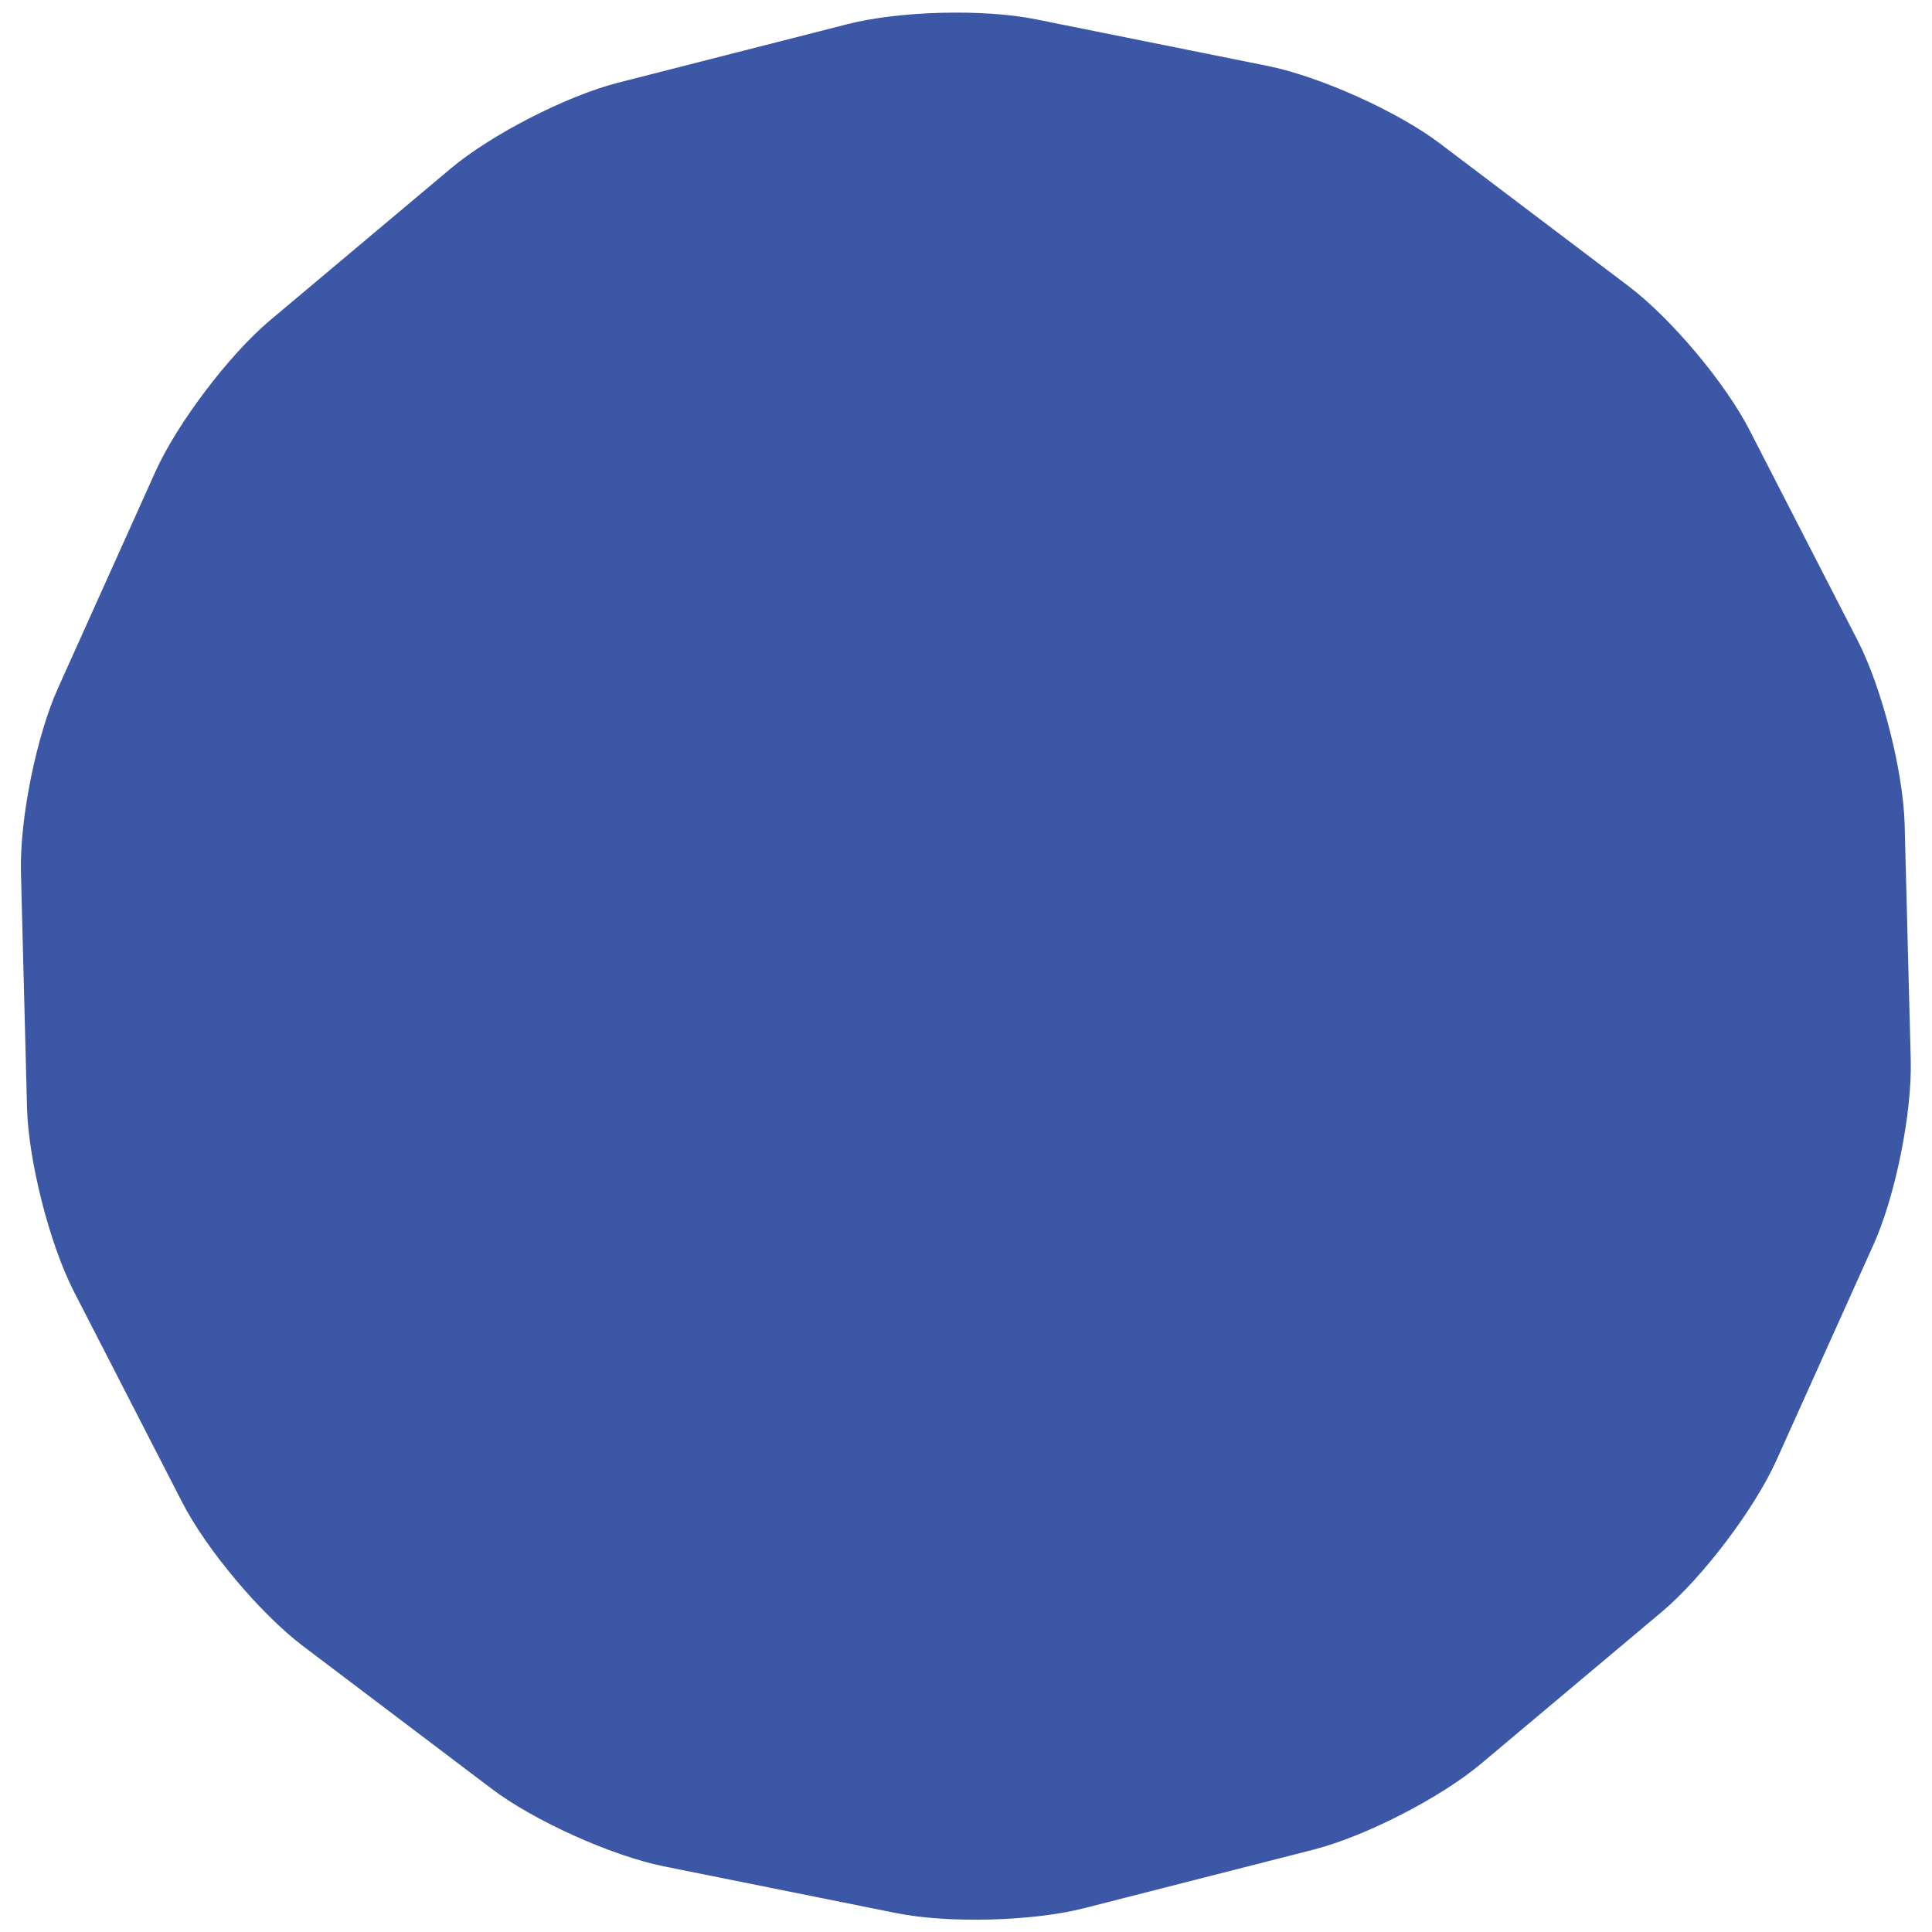
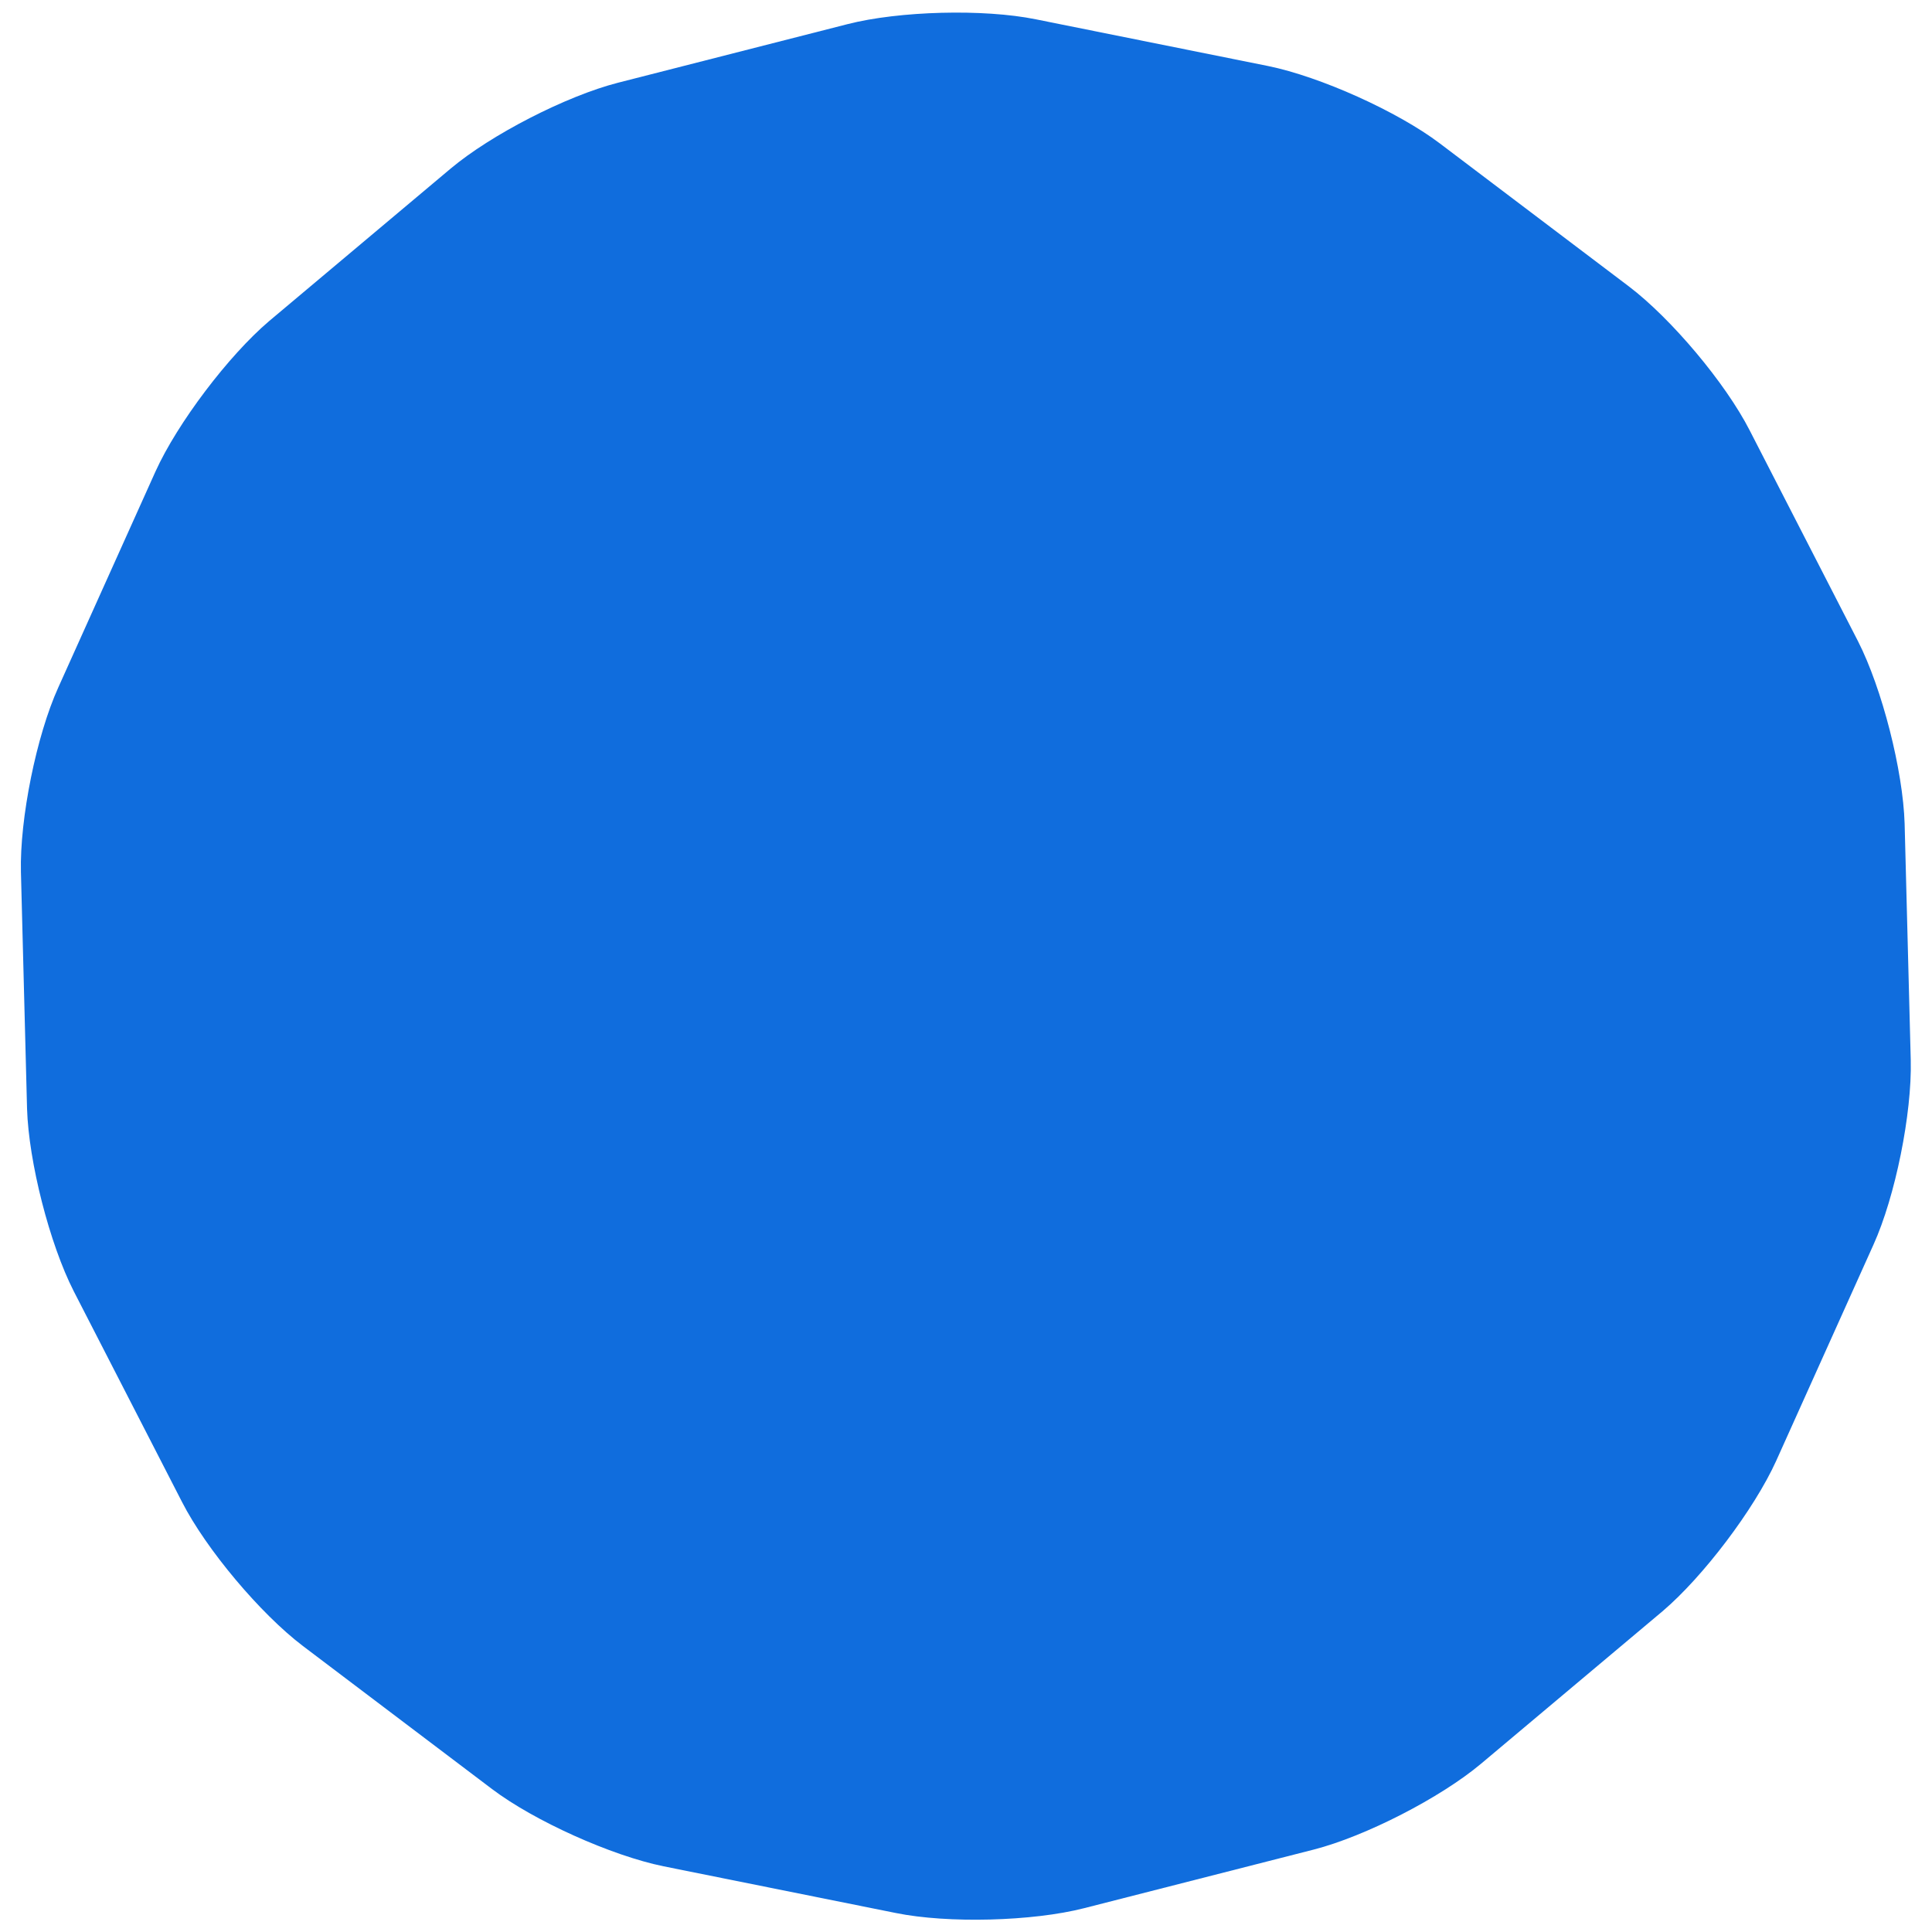
<svg xmlns="http://www.w3.org/2000/svg" id="Layer_1" data-name="Layer 1" viewBox="0 0 60 60">
  <defs>
    <style>
      .cls-1 {
-         fill: #3d57a7;
+         fill: #106ddd;
        stroke-width: 0px;
      }
    </style>
  </defs>
  <path class="cls-1" d="m39.38,2.05c1.62.33,4.02,1.41,5.33,2.4l5.87,4.44c1.32,1,3.01,3.01,3.76,4.48l3.36,6.54c.75,1.47,1.4,4.02,1.45,5.67l.19,7.35c.04,1.65-.48,4.23-1.16,5.73l-3.02,6.71c-.68,1.5-2.27,3.6-3.53,4.67l-5.63,4.73c-1.26,1.06-3.6,2.26-5.2,2.67l-7.13,1.82c-1.6.41-4.23.48-5.85.15l-7.21-1.45c-1.62-.33-4.02-1.41-5.33-2.4l-5.87-4.44c-1.32-1-3.01-3.01-3.76-4.48l-3.36-6.54c-.75-1.47-1.4-4.02-1.45-5.67l-.19-7.35c-.04-1.65.48-4.23,1.16-5.73l3.02-6.71c.68-1.5,2.27-3.6,3.53-4.67l5.63-4.73c1.26-1.06,3.6-2.26,5.2-2.67l7.13-1.82c1.6-.41,4.23-.48,5.85-.15l7.21,1.45Z" />
</svg>
